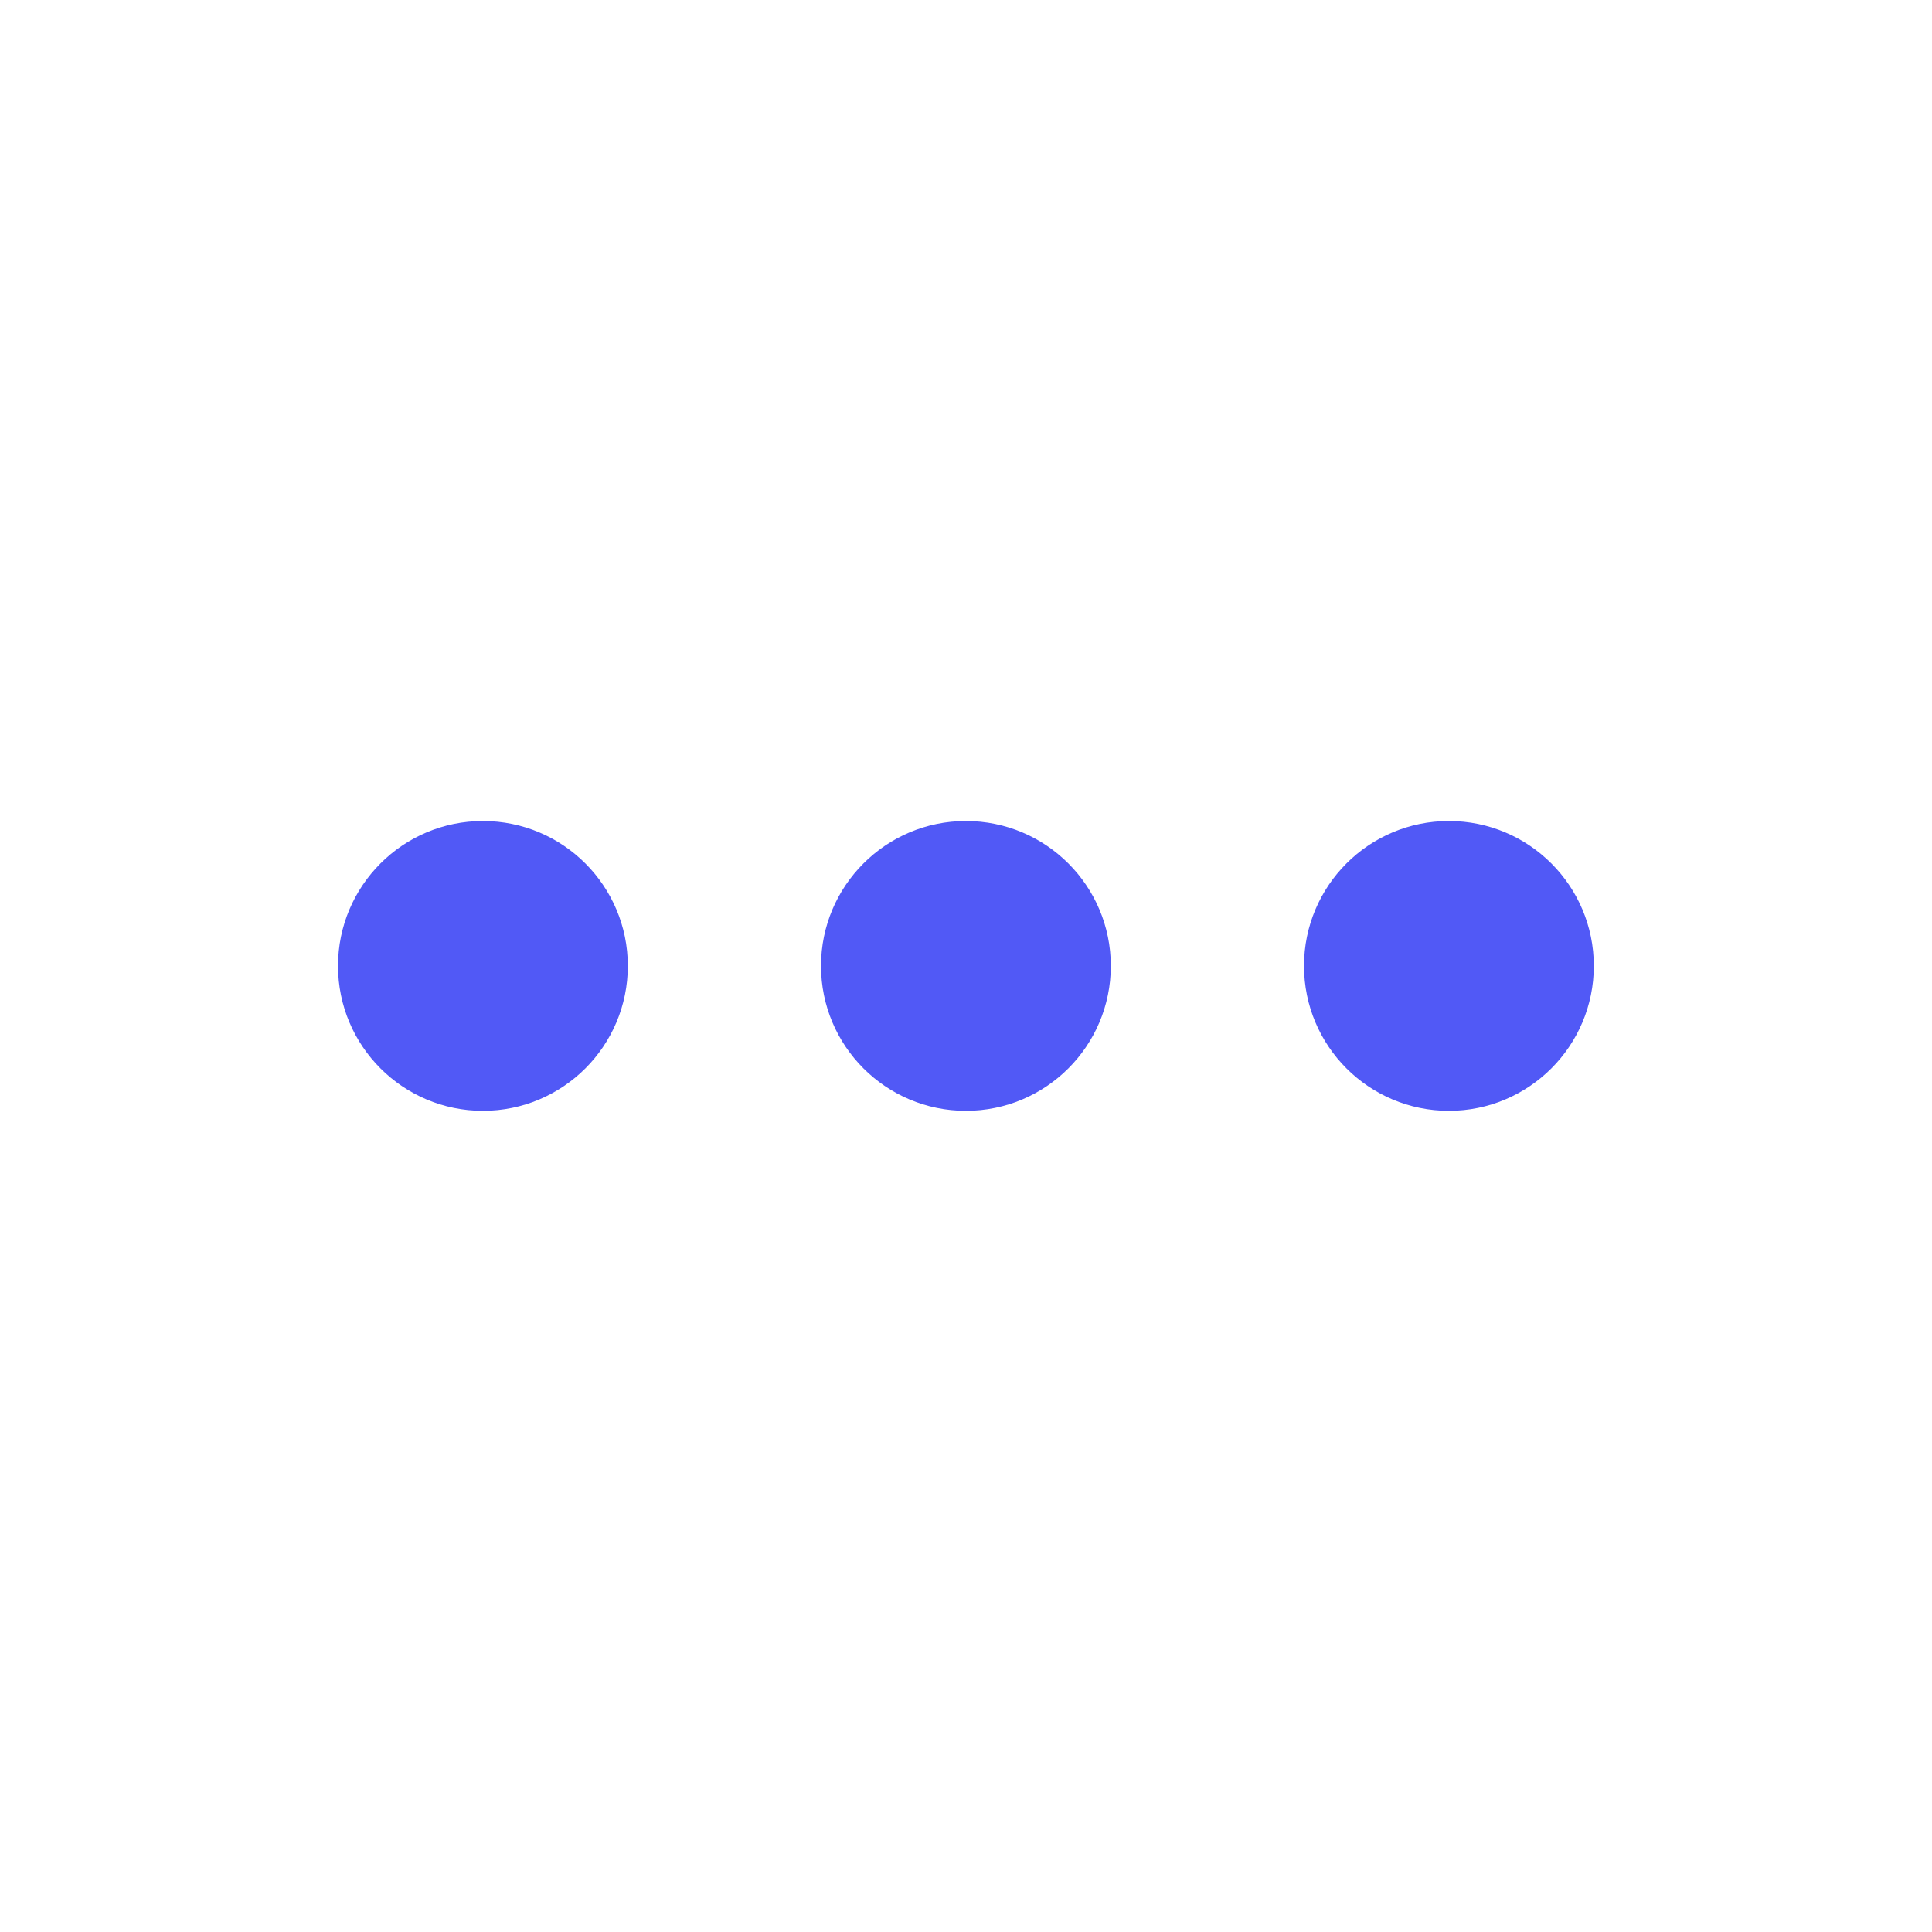
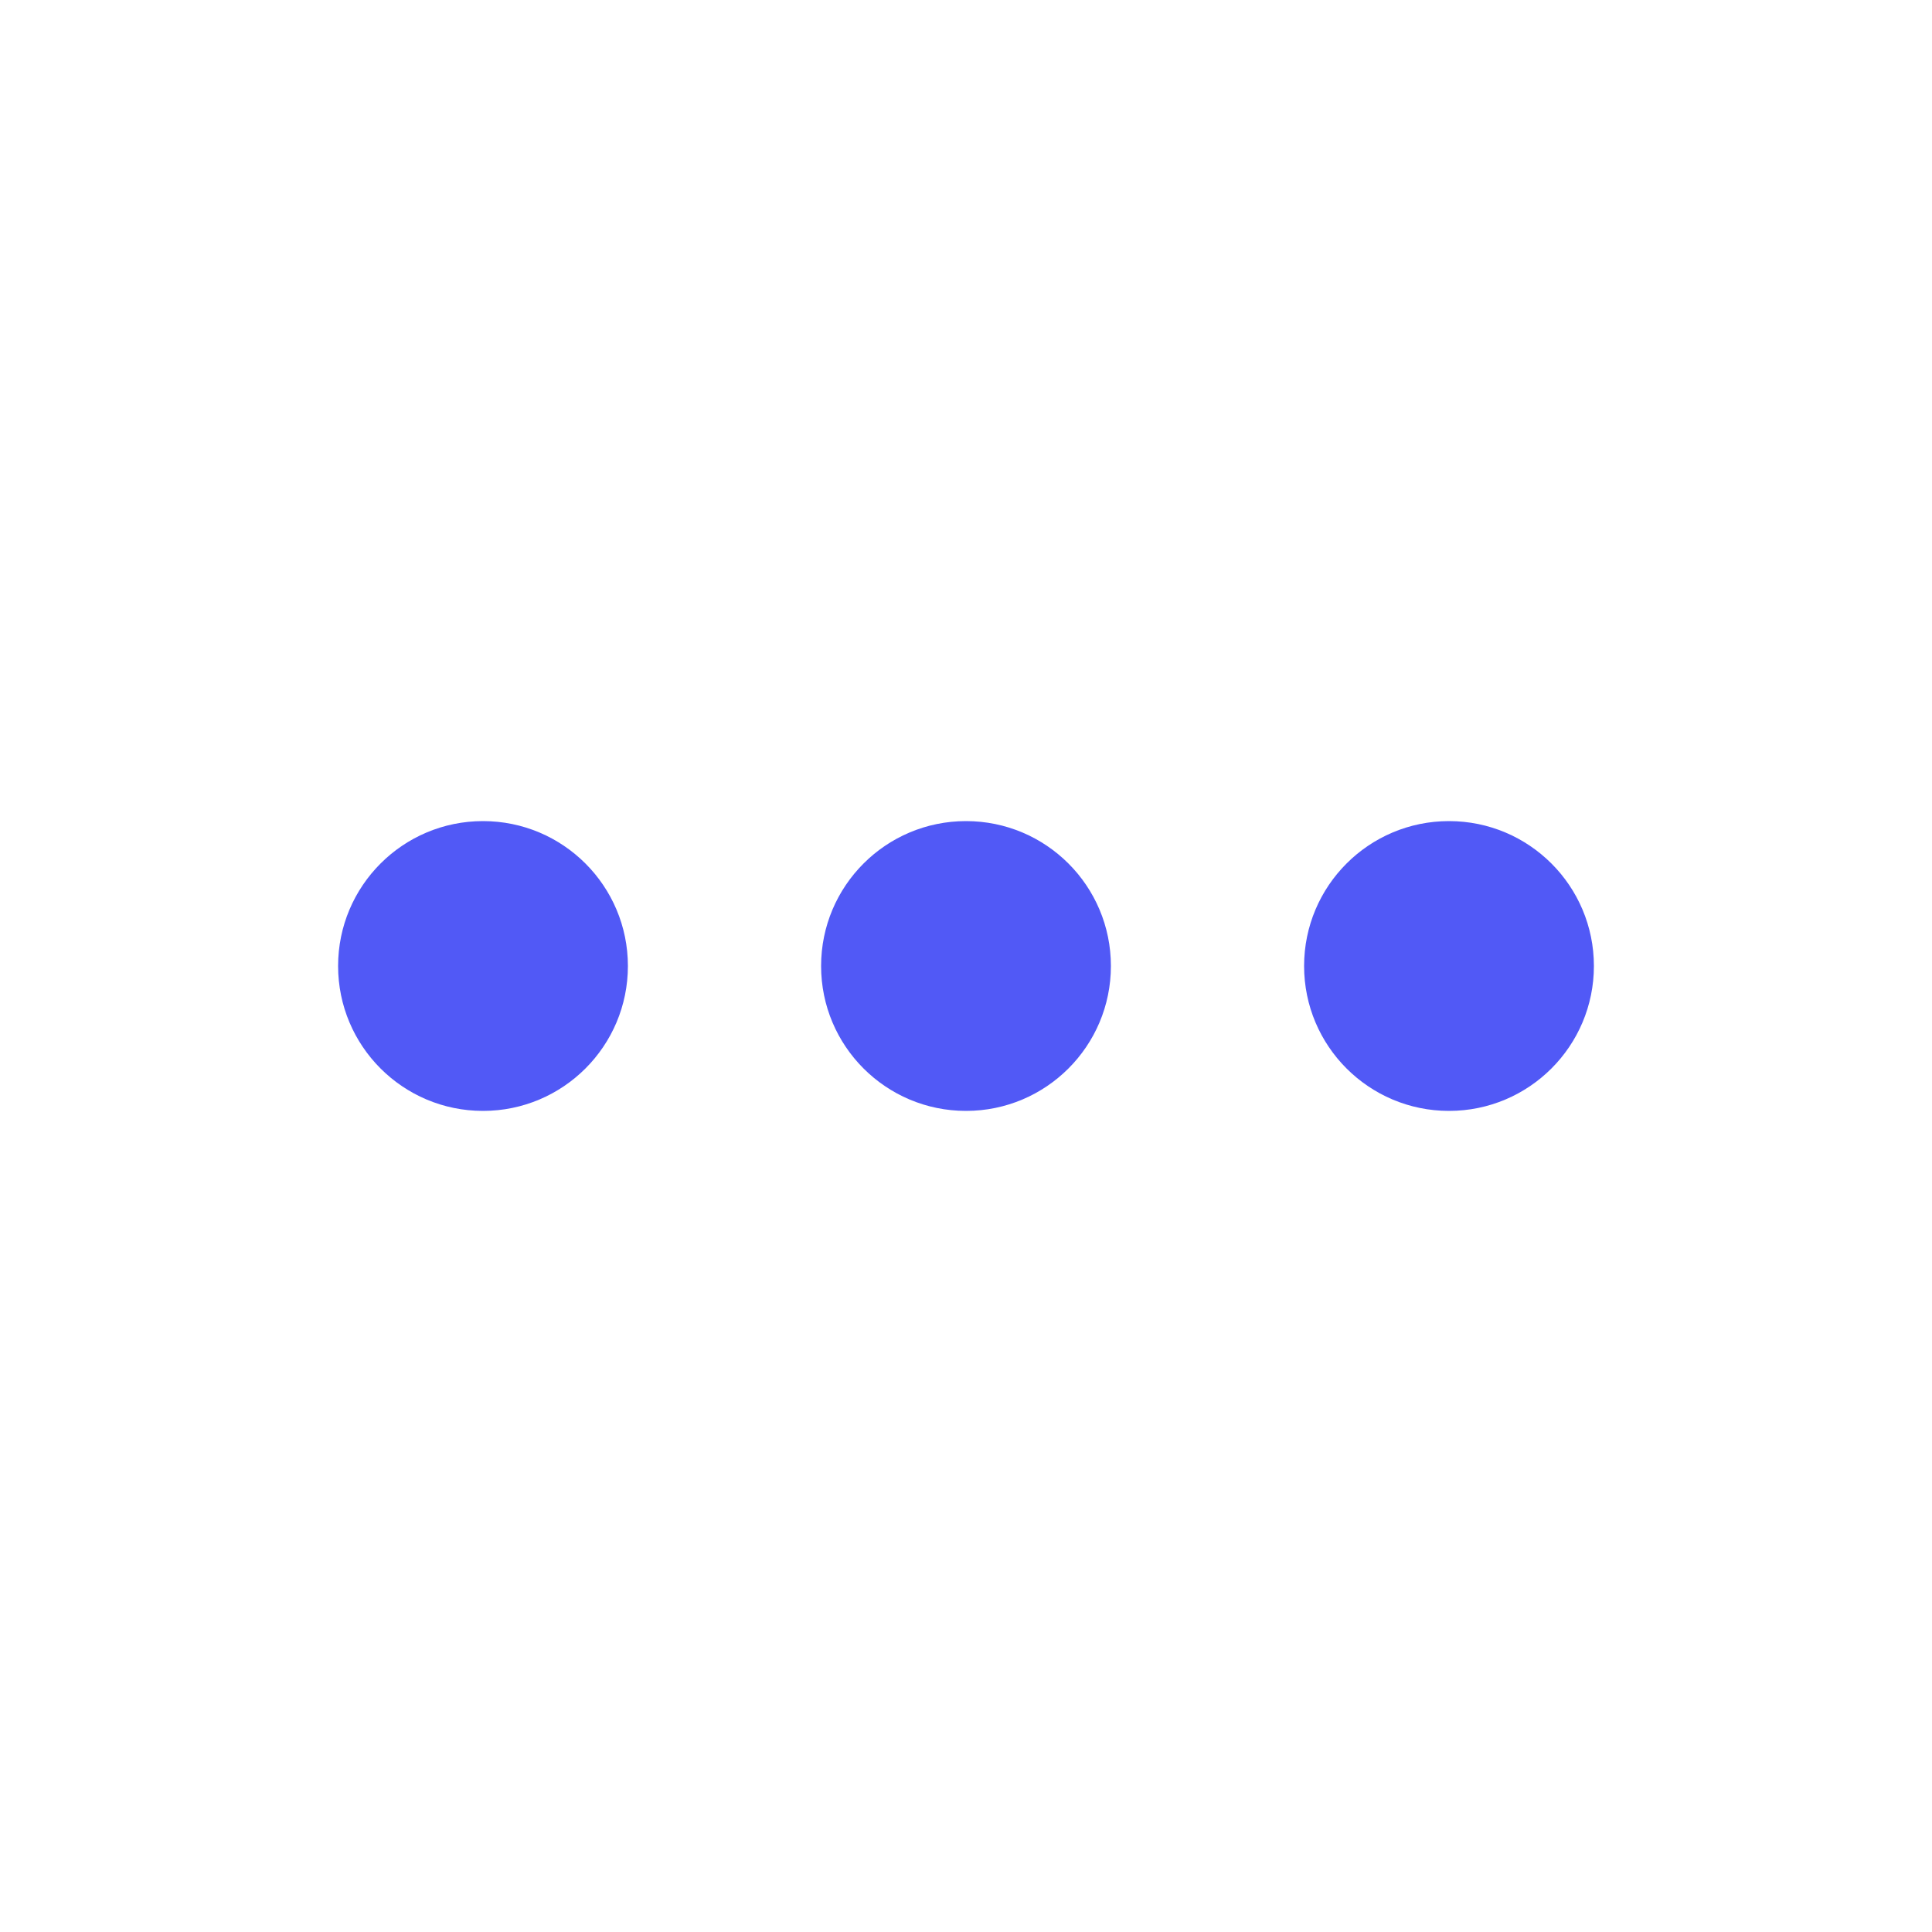
- <svg xmlns="http://www.w3.org/2000/svg" width="24" height="24" viewBox="0 0 24 24" fill="none">
-   <path d="M17.999 10.199C18.993 10.199 19.799 11.005 19.799 11.999C19.799 12.993 18.993 13.799 17.999 13.799C17.005 13.799 16.199 12.993 16.199 11.999C16.199 11.005 17.005 10.199 17.999 10.199ZM11.999 10.199C12.993 10.199 13.799 11.005 13.799 11.999C13.799 12.993 12.993 13.799 11.999 13.799C11.005 13.799 10.199 12.993 10.199 11.999C10.199 11.005 11.005 10.199 11.999 10.199ZM5.999 10.199C6.993 10.199 7.799 11.005 7.799 11.999C7.799 12.993 6.993 13.799 5.999 13.799C5.005 13.799 4.199 12.993 4.199 11.999C4.199 11.005 5.005 10.199 5.999 10.199Z" fill="#5159F6" />
+ <svg xmlns="http://www.w3.org/2000/svg" width="28" height="28" viewBox="0 0 28 28" fill="none">
+   <path d="M21 11.9C22.16 11.9 23.1 12.84 23.1 14C23.1 15.16 22.16 16.1 21 16.1C19.84 16.1 18.9 15.16 18.9 14C18.9 12.84 19.84 11.9 21 11.9ZM14 11.9C15.16 11.9 16.1 12.84 16.1 14C16.1 15.16 15.16 16.1 14 16.1C12.84 16.1 11.9 15.16 11.9 14C11.9 12.84 12.84 11.9 14 11.9ZM7 11.9C8.16 11.9 9.1 12.84 9.1 14C9.1 15.16 8.16 16.1 7 16.1C5.84 16.1 4.9 15.16 4.9 14C4.9 12.84 5.84 11.9 7 11.9Z" fill="#5159F6" />
</svg>
